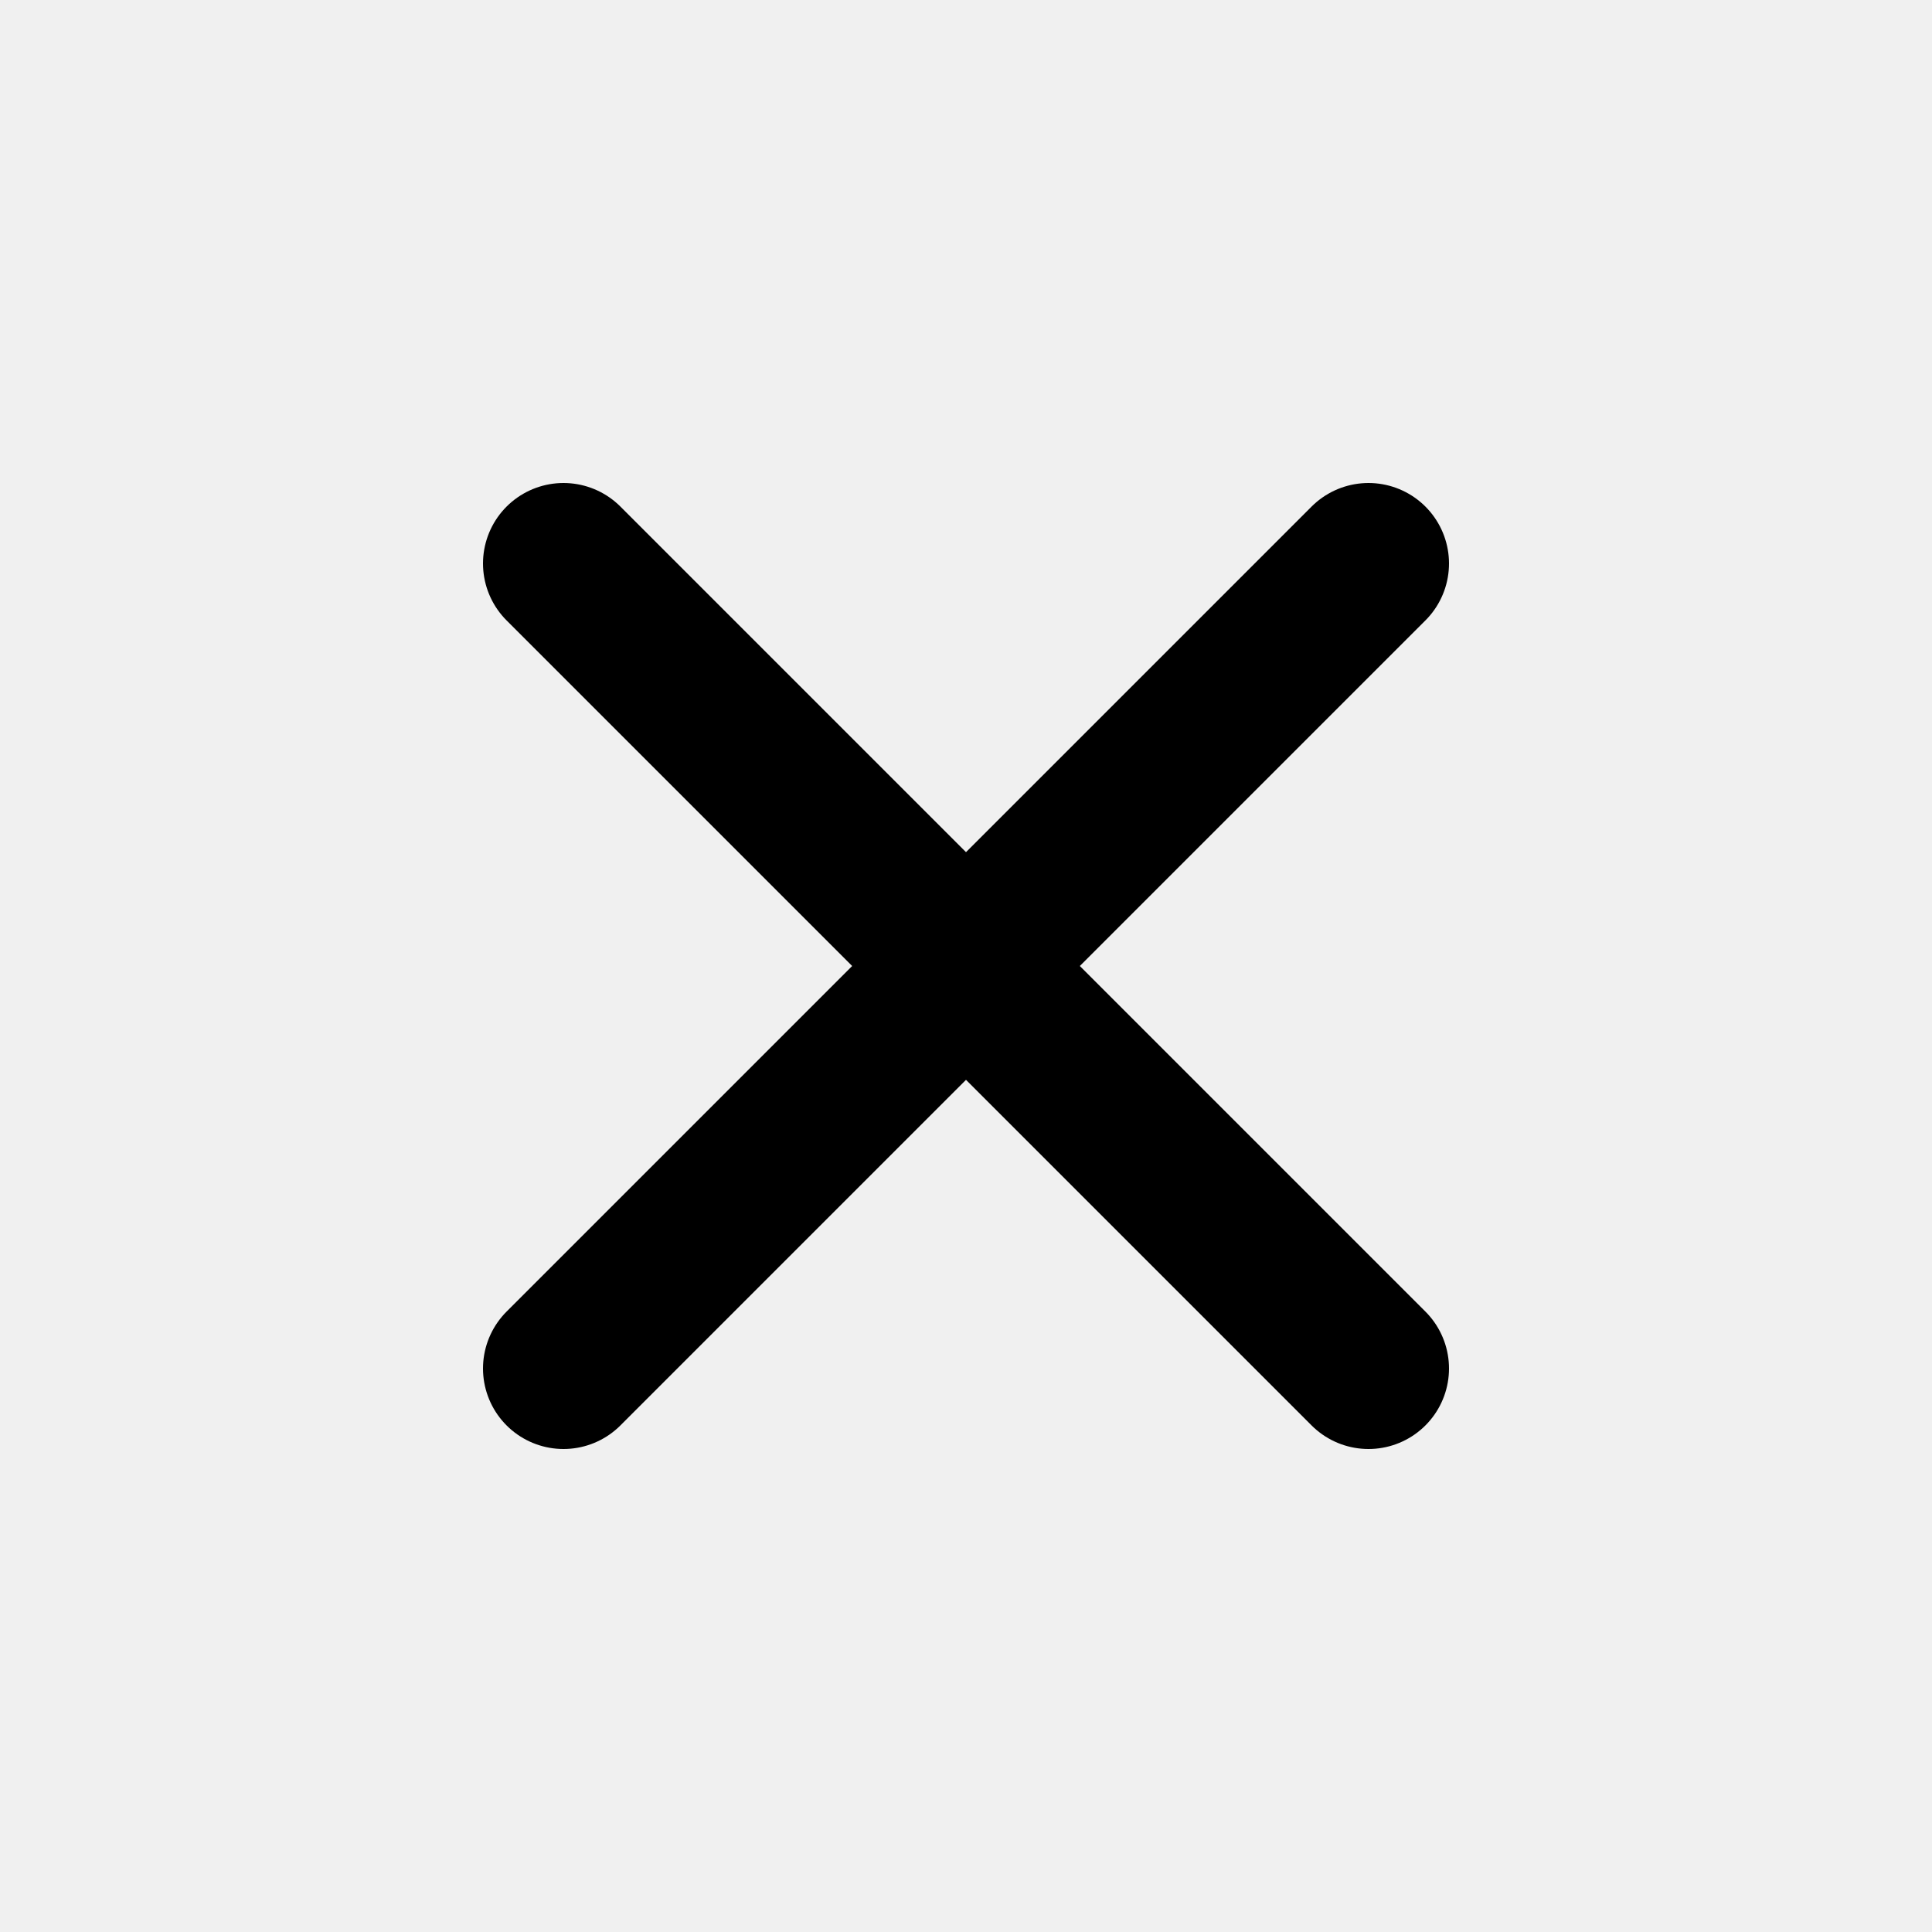
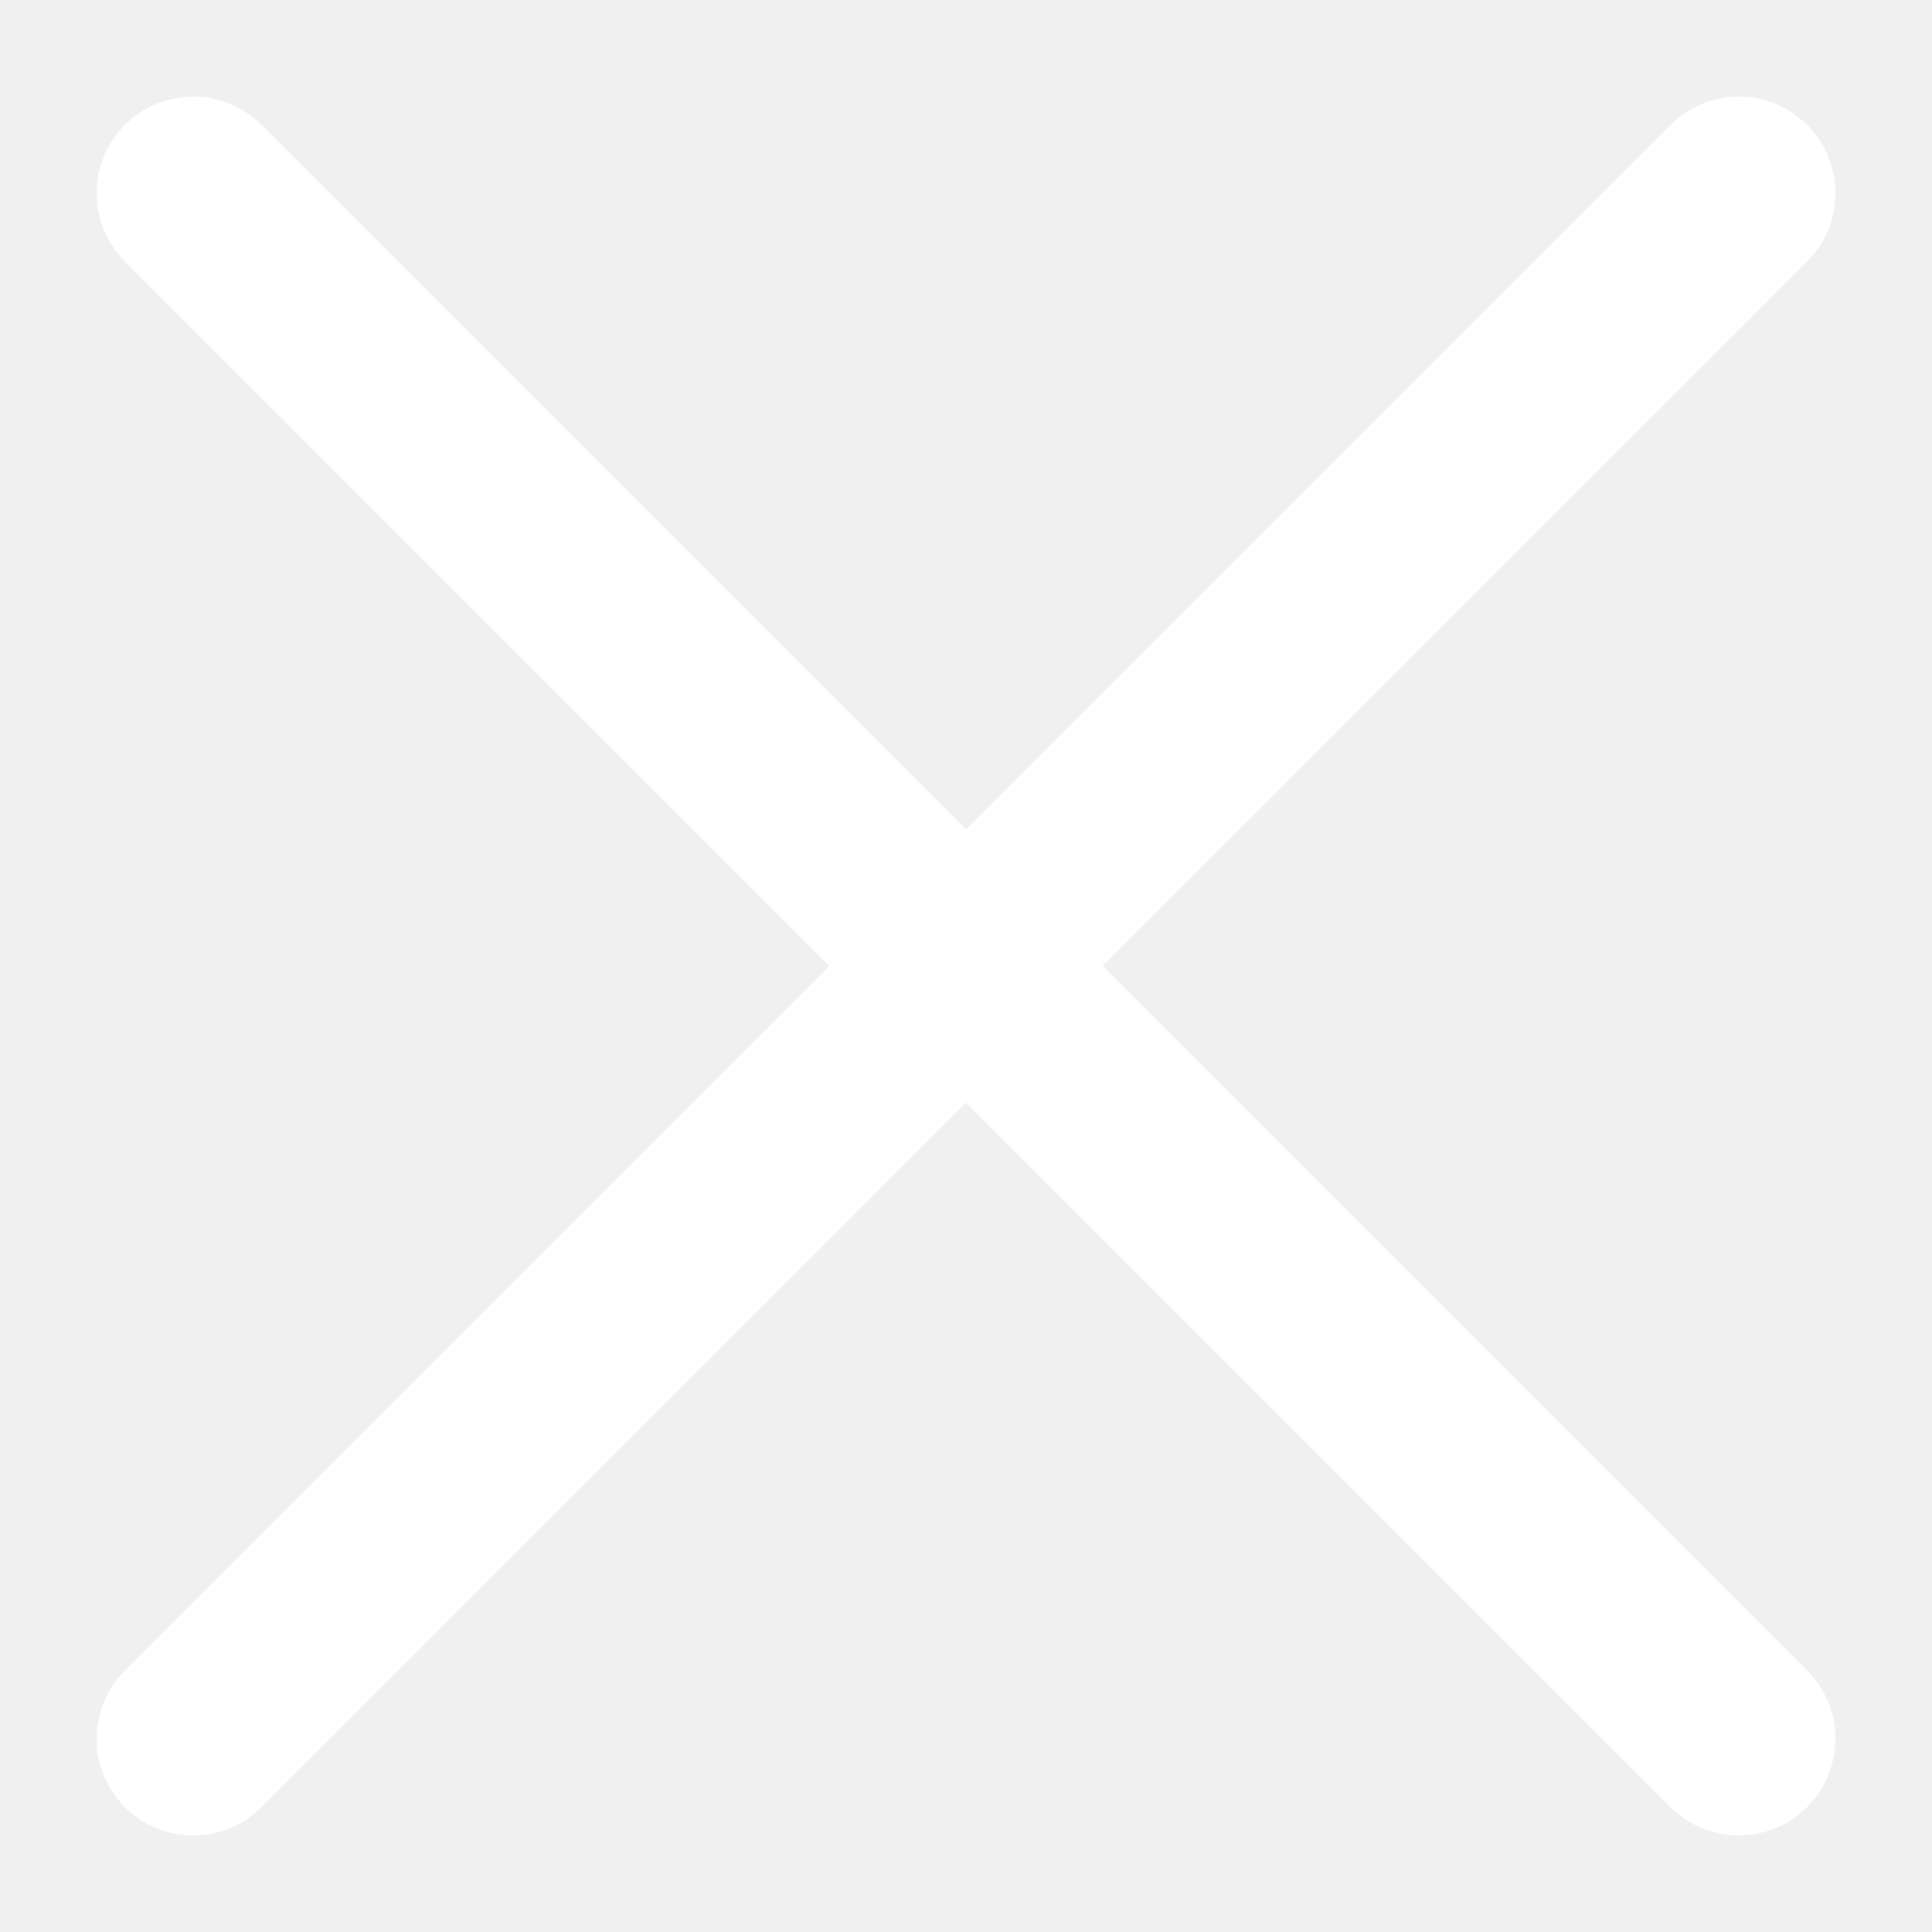
- <svg xmlns="http://www.w3.org/2000/svg" width="24" height="24" viewBox="0 0 24 24" fill="none">
-   <path d="M17 7L7 17M7 7L17 17" stroke="black" stroke-width="2" stroke-linecap="round" stroke-linejoin="round" />
+ <svg xmlns="http://www.w3.org/2000/svg" width="20" height="20" viewBox="0 0 20 20" fill="none">
+   <path d="M18 2L2 18" stroke="white" stroke-width="2" stroke-linecap="round" />
+   <path d="M2 2L18 18" stroke="white" stroke-width="2" stroke-linecap="round" />
</svg>
